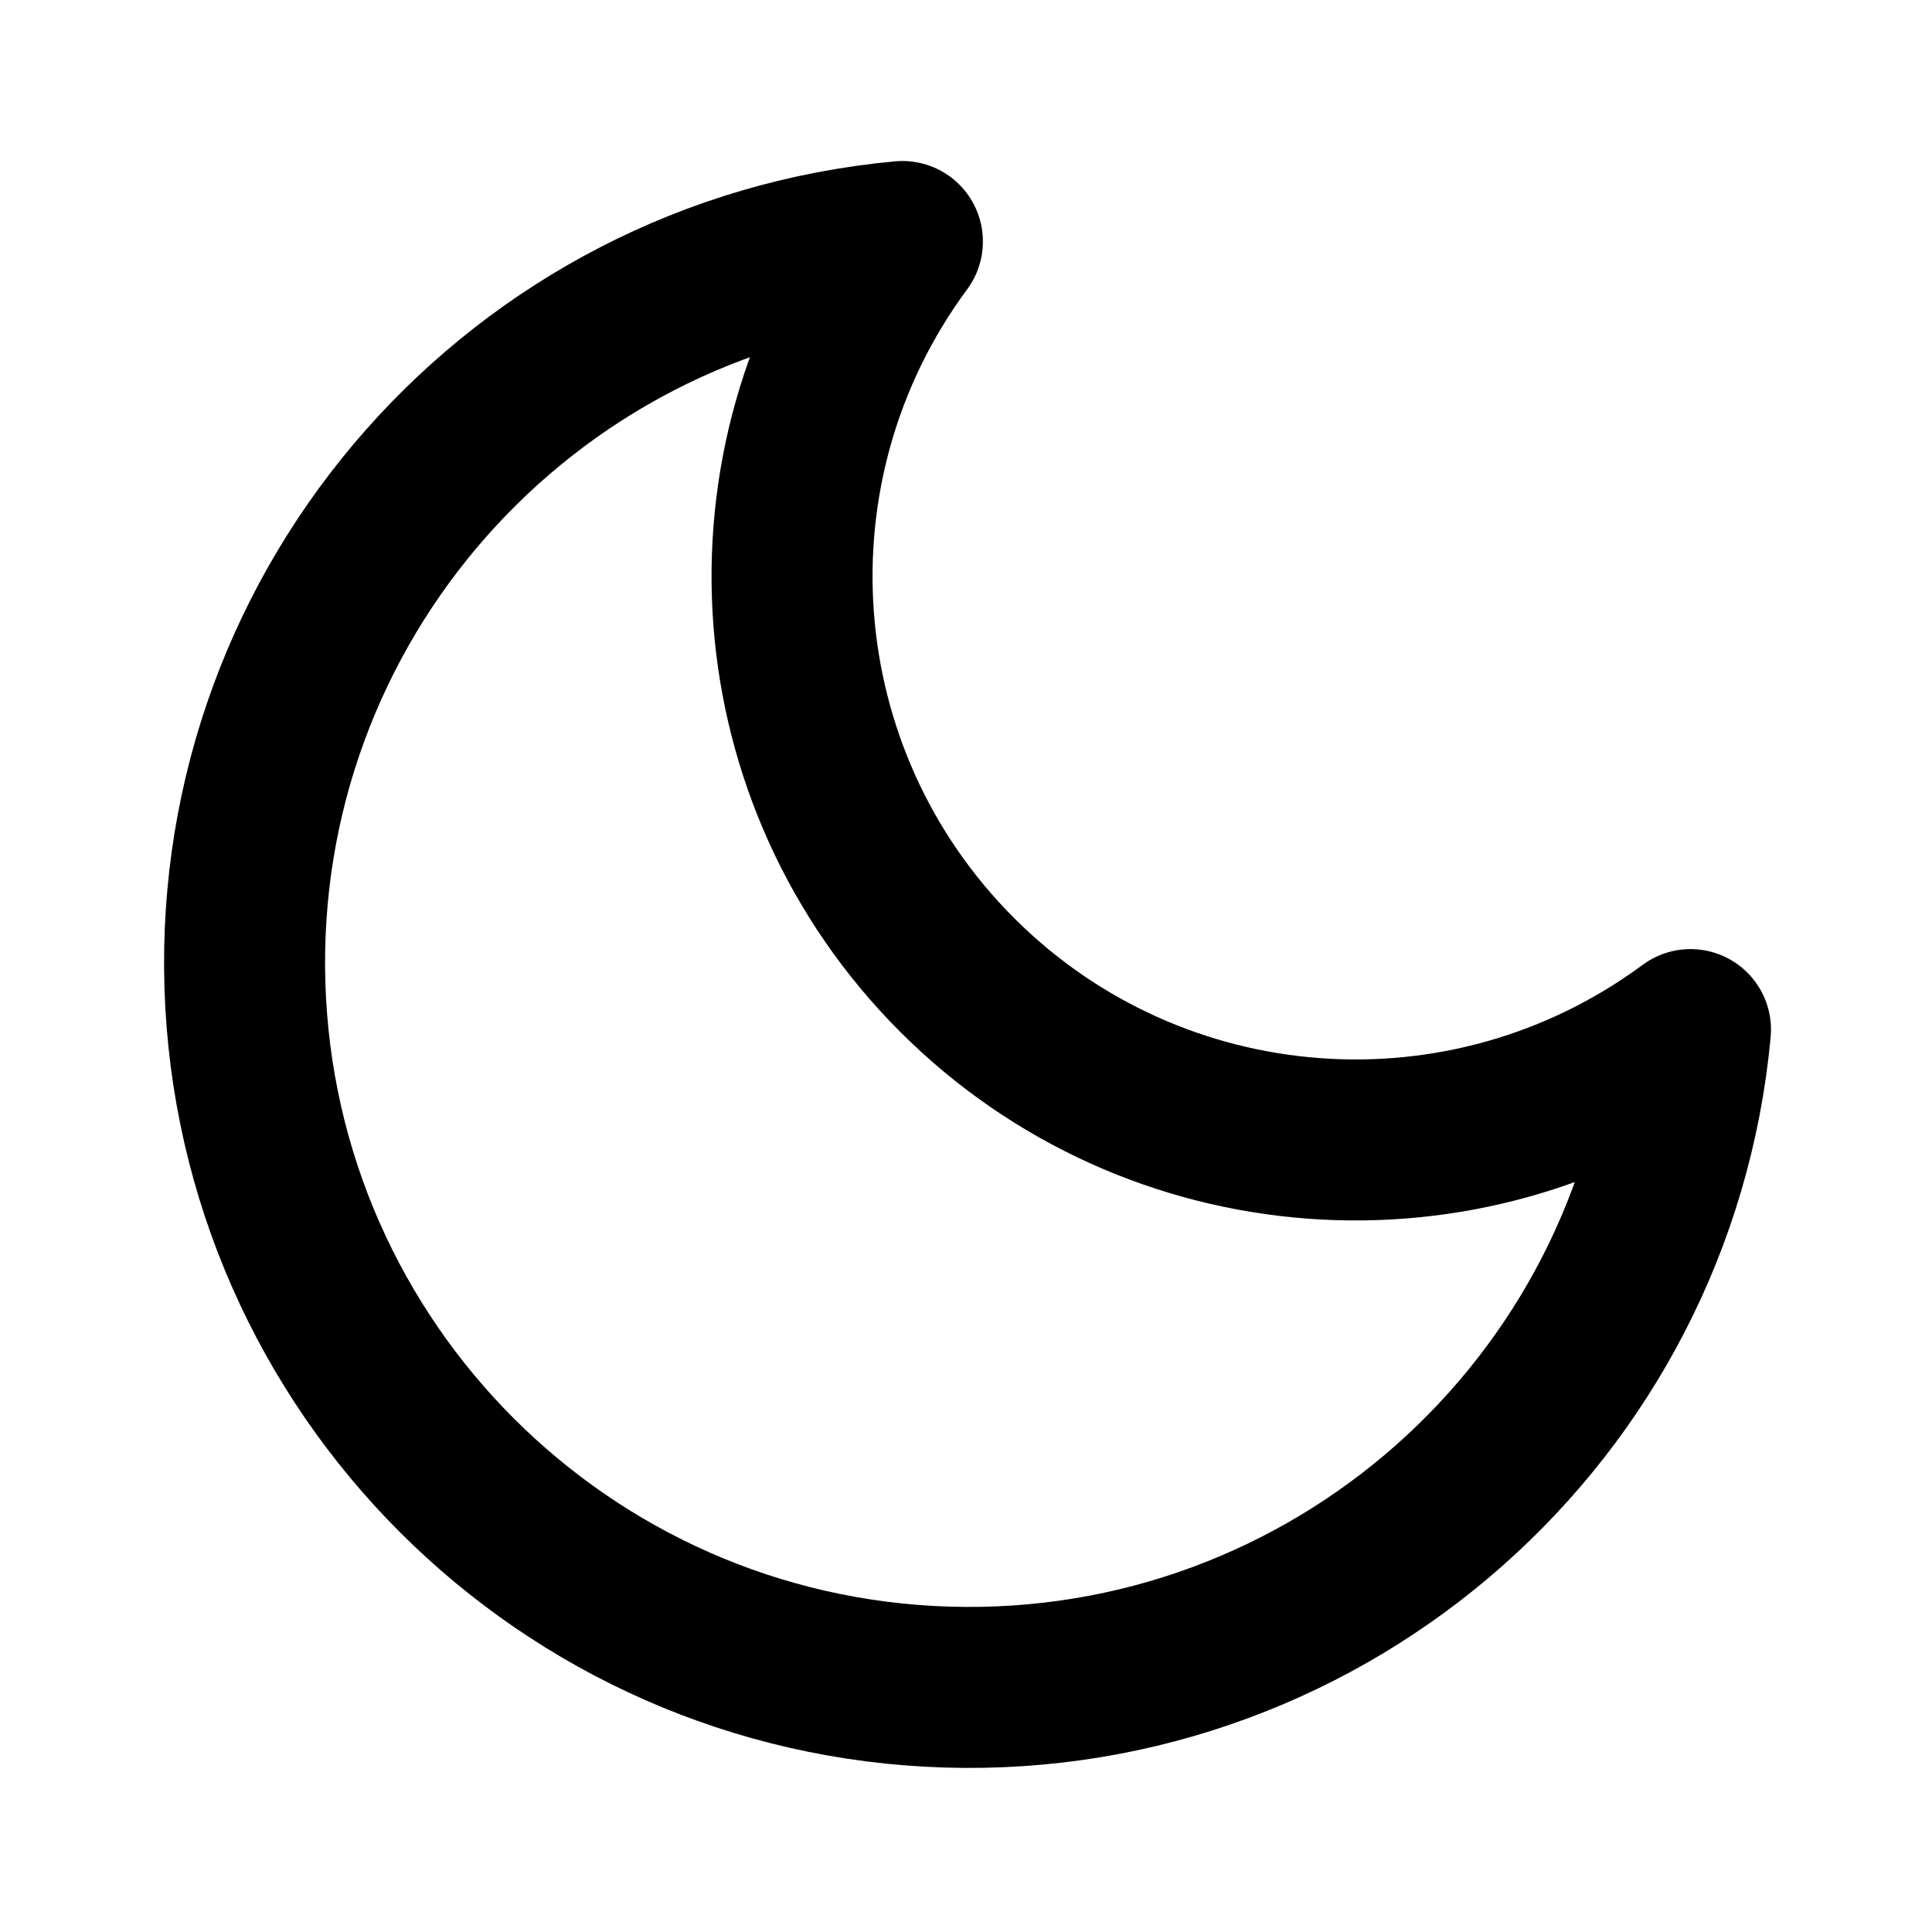
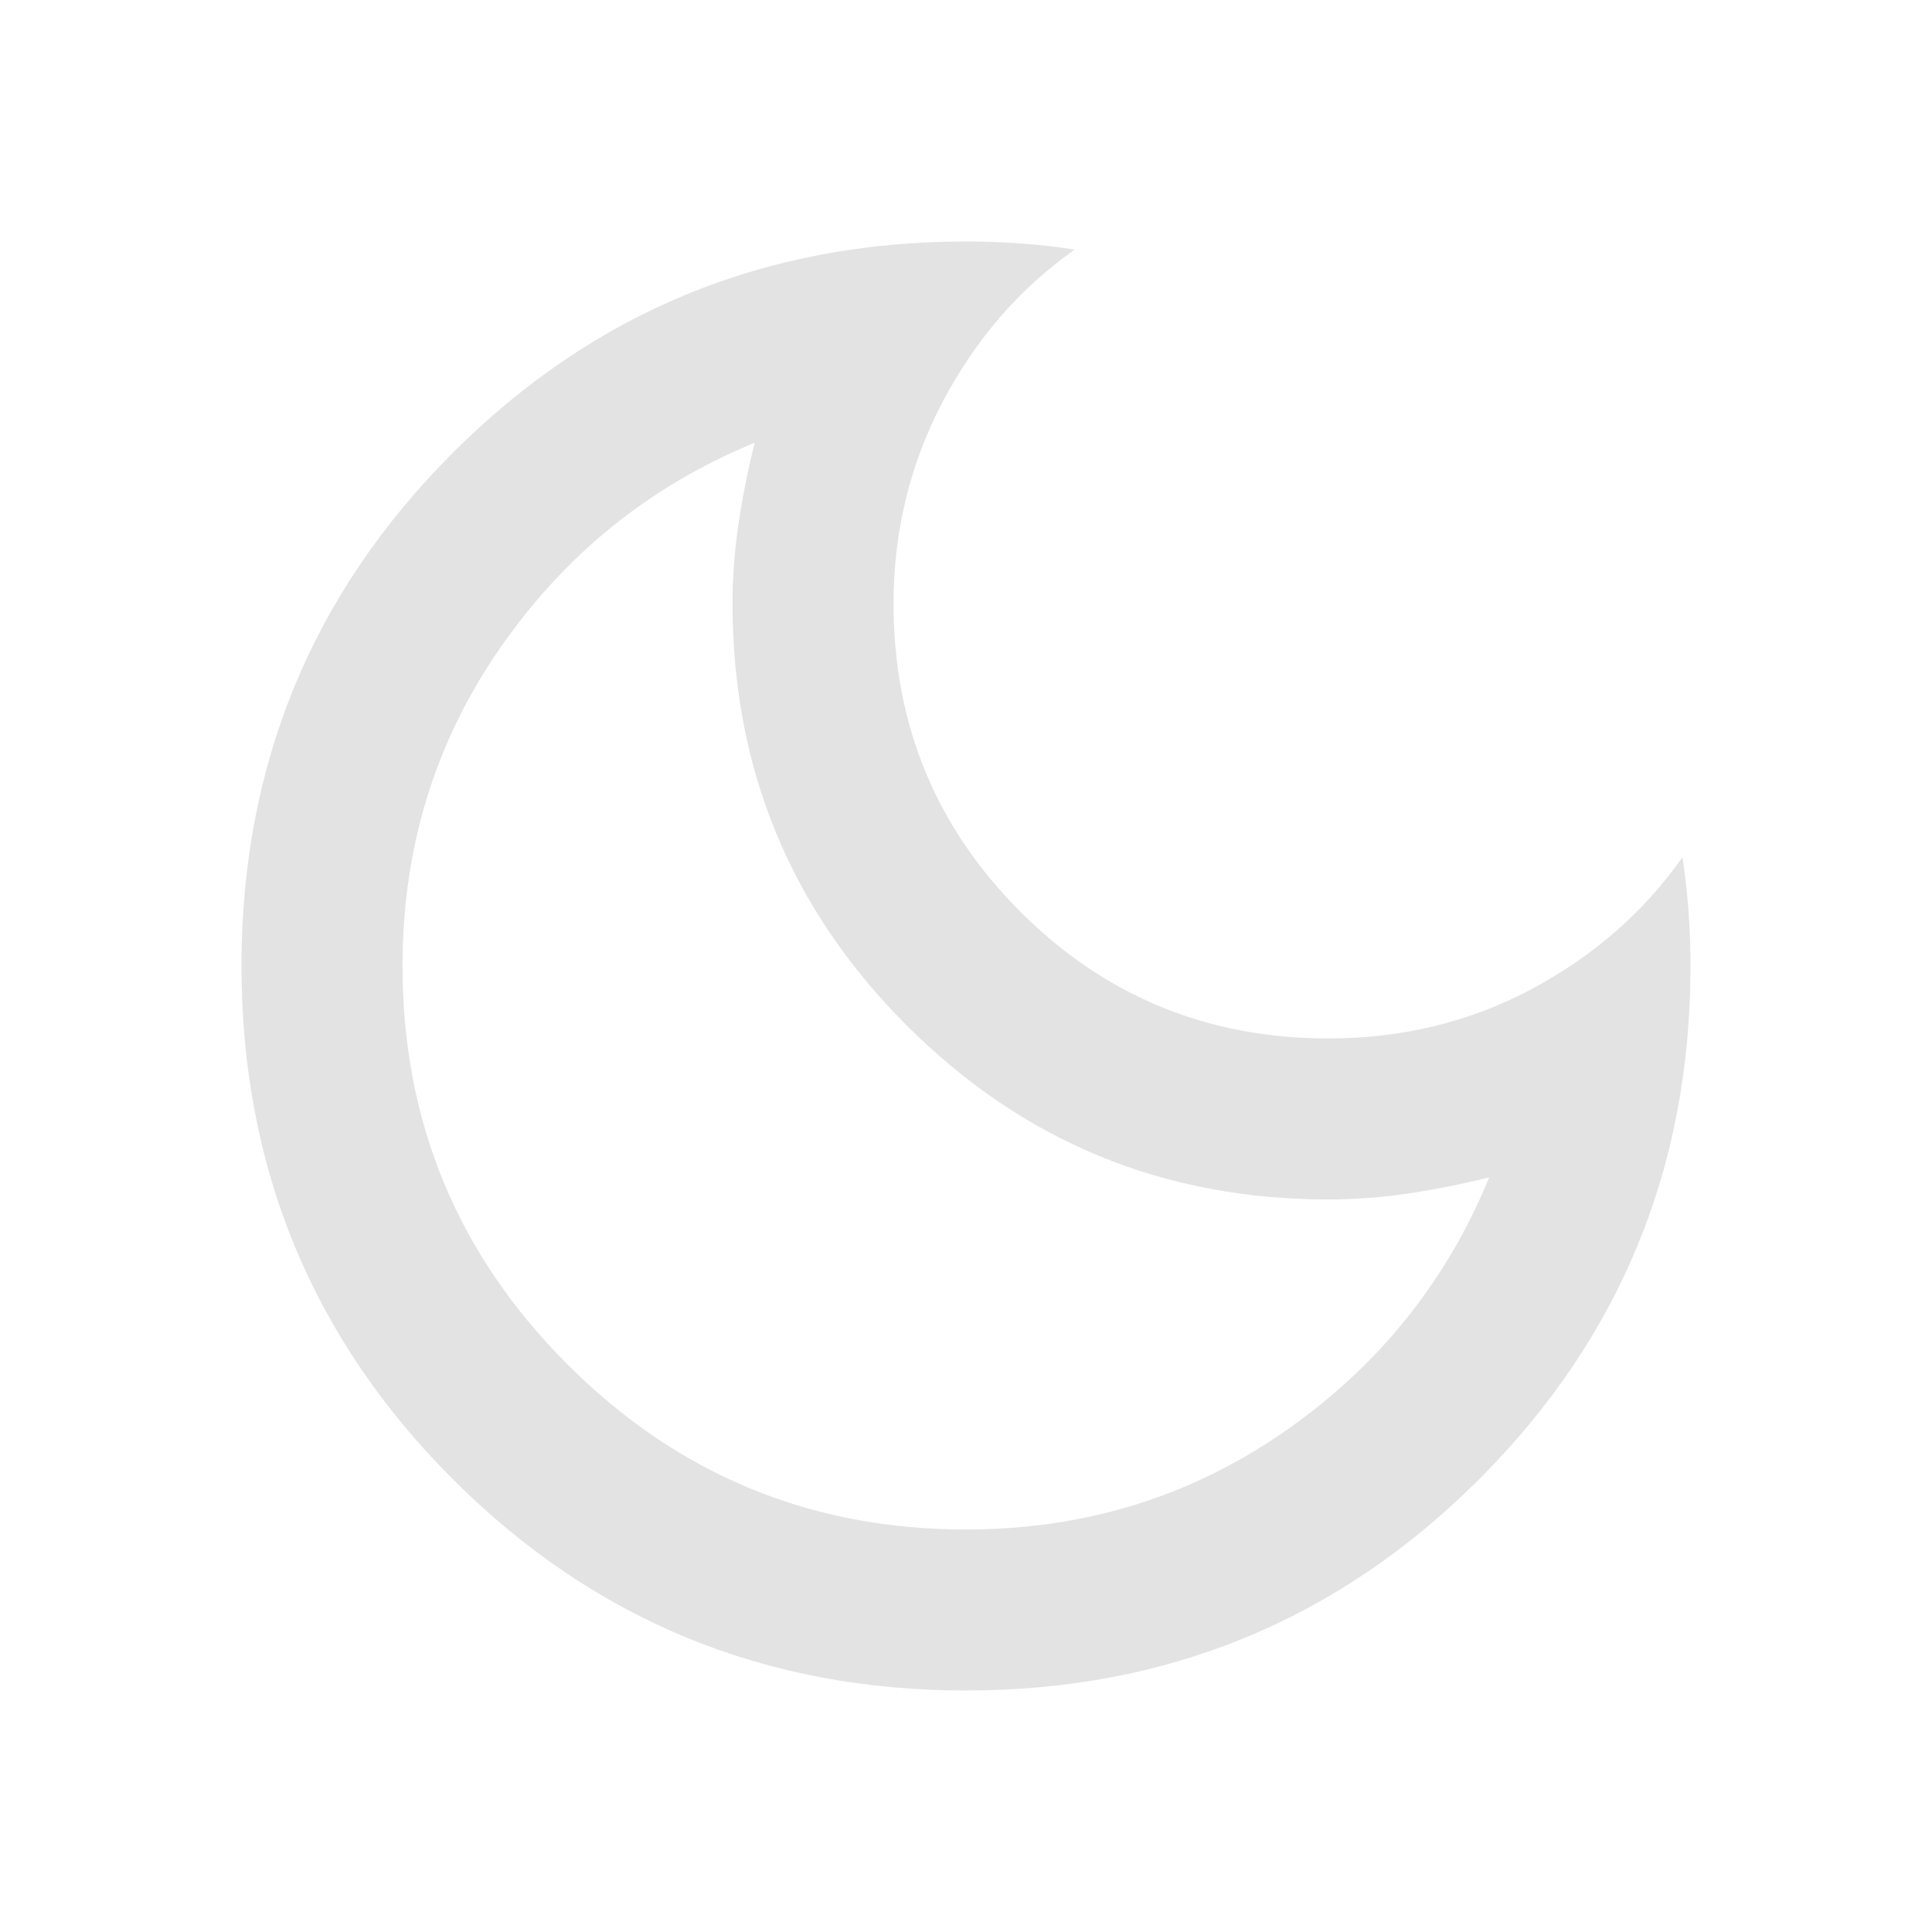
- <svg xmlns="http://www.w3.org/2000/svg" width="24" height="24" viewBox="0 0 24 24" fill="none" stroke="black" stroke-width="2" stroke-linecap="round" stroke-linejoin="round">
-   <path d="M21 12.79A9 9 0 1 1 11.21 3 7 7 0 0 0 21 12.79z" />
+ <svg xmlns="http://www.w3.org/2000/svg" height="24px" viewBox="0 -960 960 960" width="24px" fill="#e3e3e3">
+   <path d="M480-120q-150 0-255-105T120-480q0-150 105-255t255-105q14 0 27.5 1t26.5 3q-41 29-65.5 75.5T444-660q0 90 63 153t153 63q55 0 101-24.5t75-65.5q2 13 3 26.5t1 27.5q0 150-105 255T480-120Zm0-80q88 0 158-48.5T740-375q-20 5-40 8t-40 3q-123 0-209.5-86.5T364-660q0-20 3-40t8-40q-78 32-126.5 102T200-480q0 116 82 198t198 82Zm-10-270Z" />
</svg>
